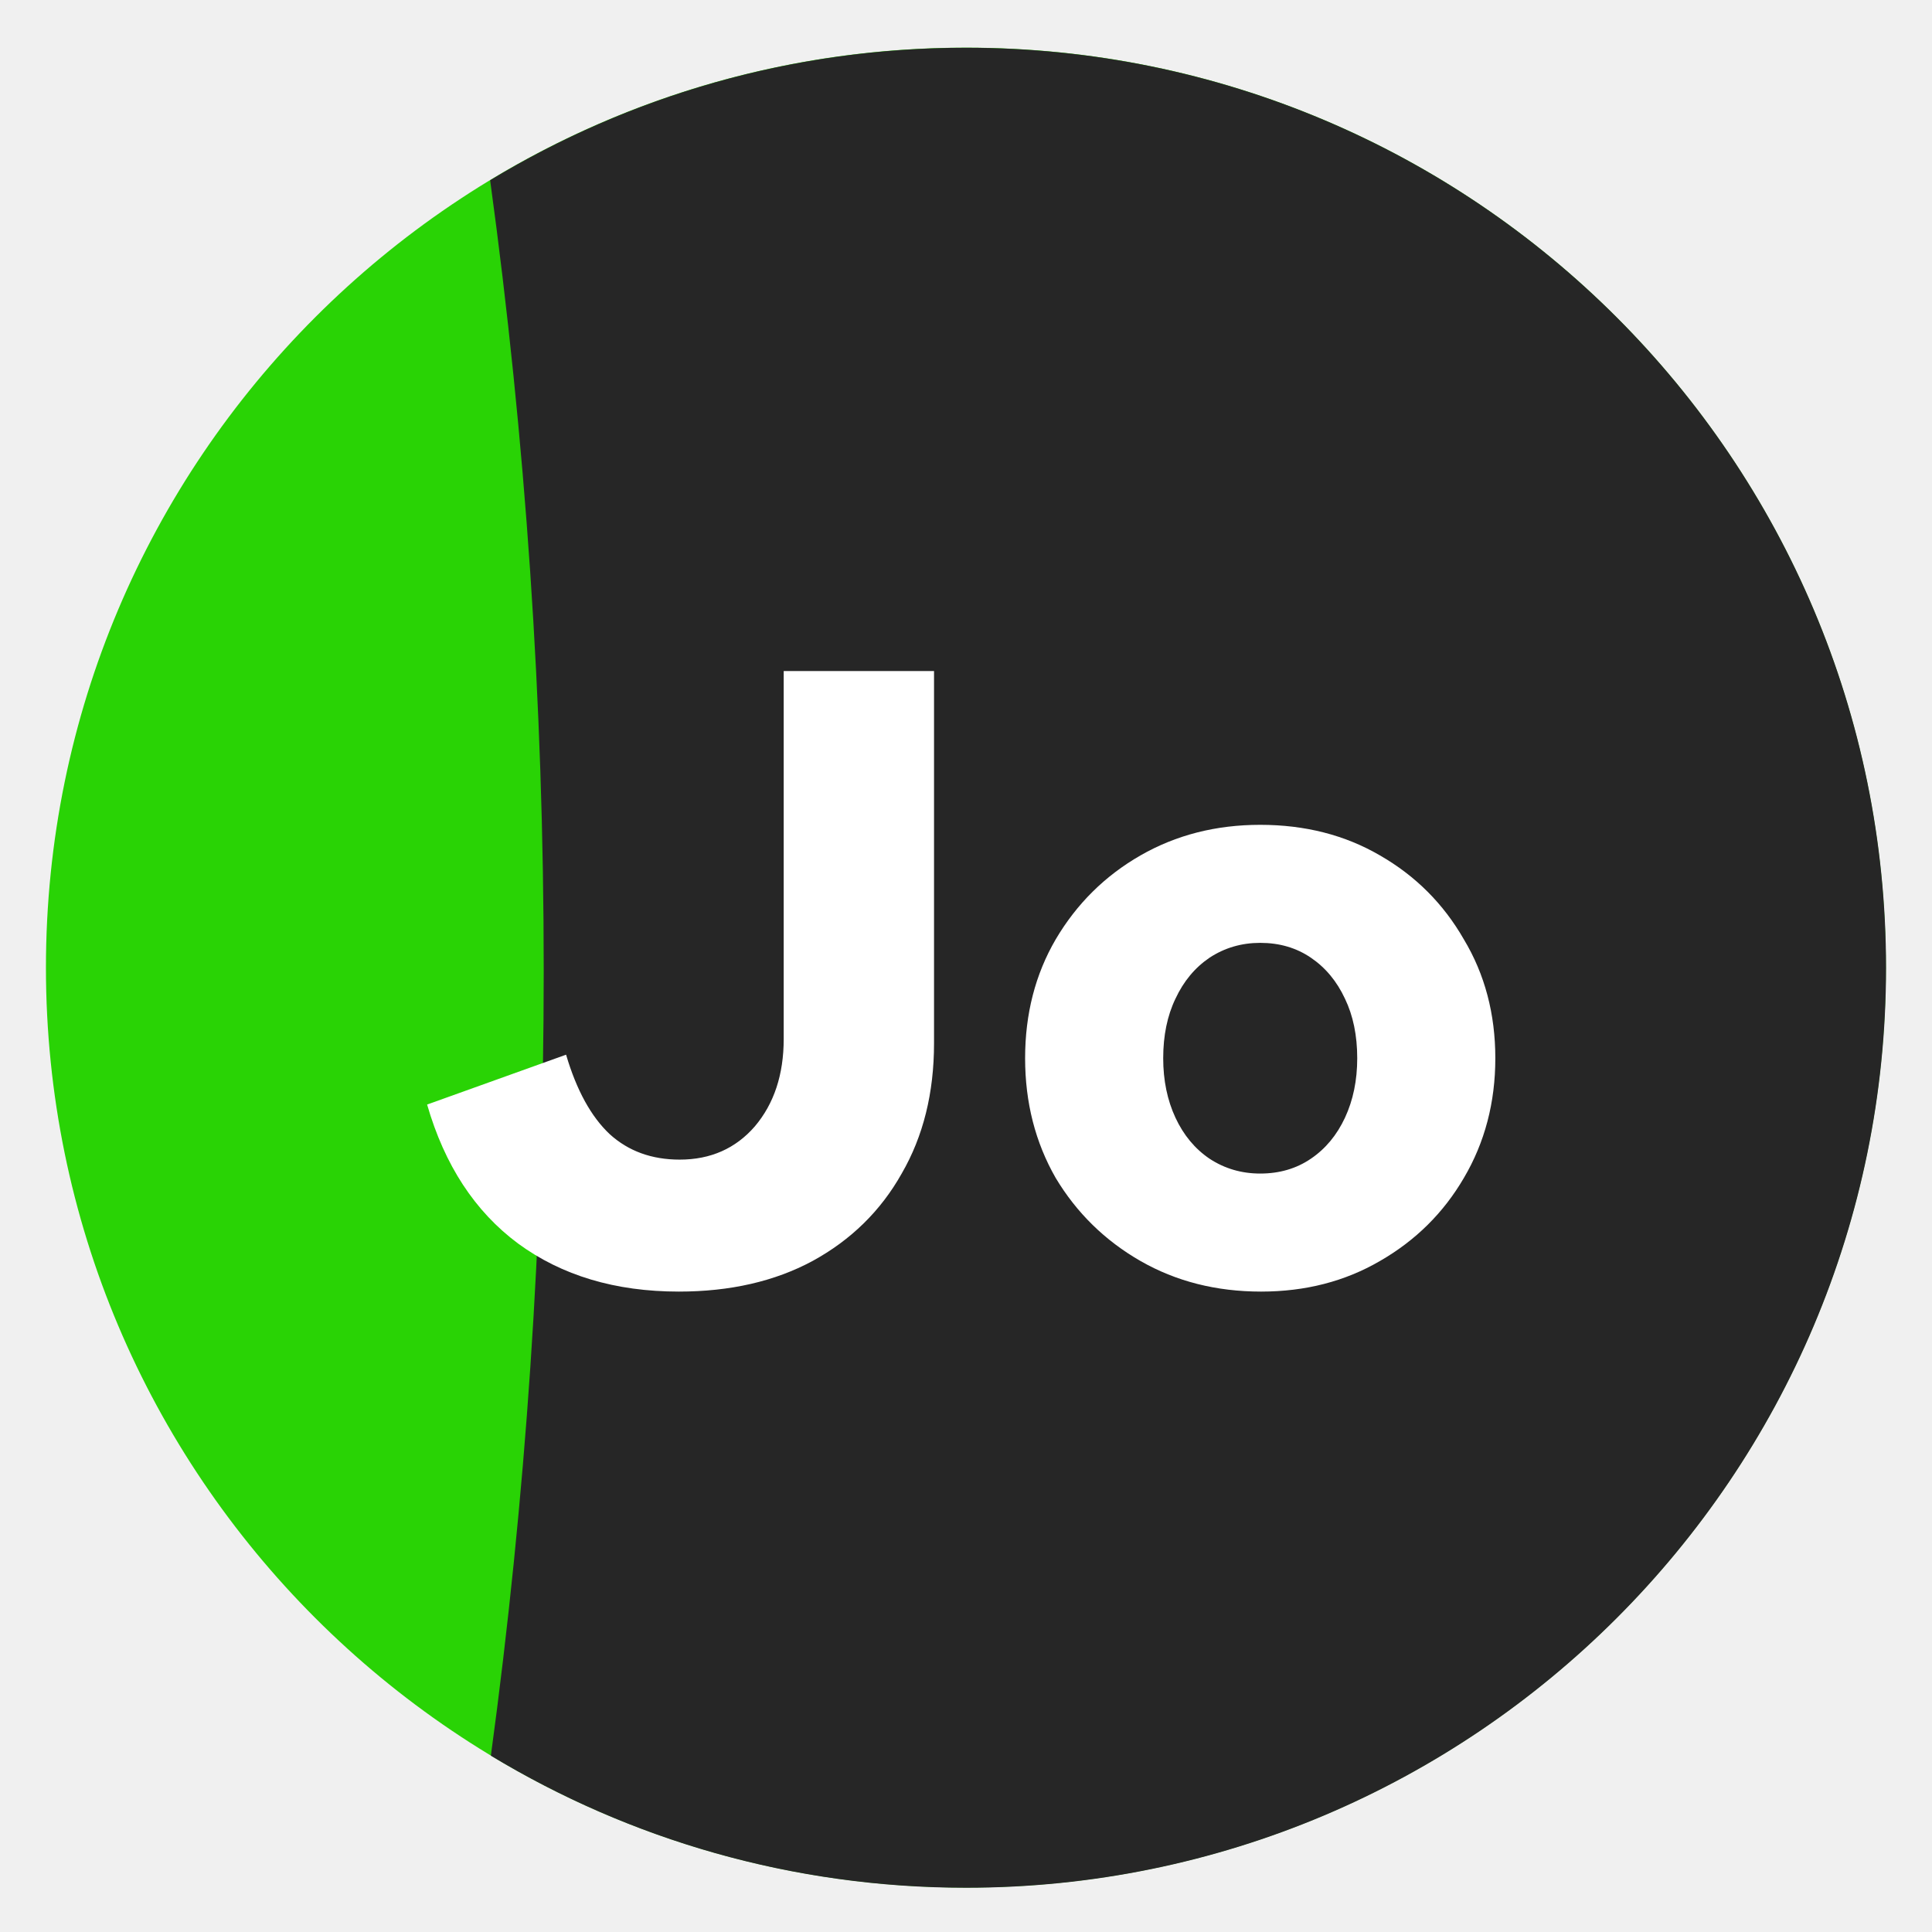
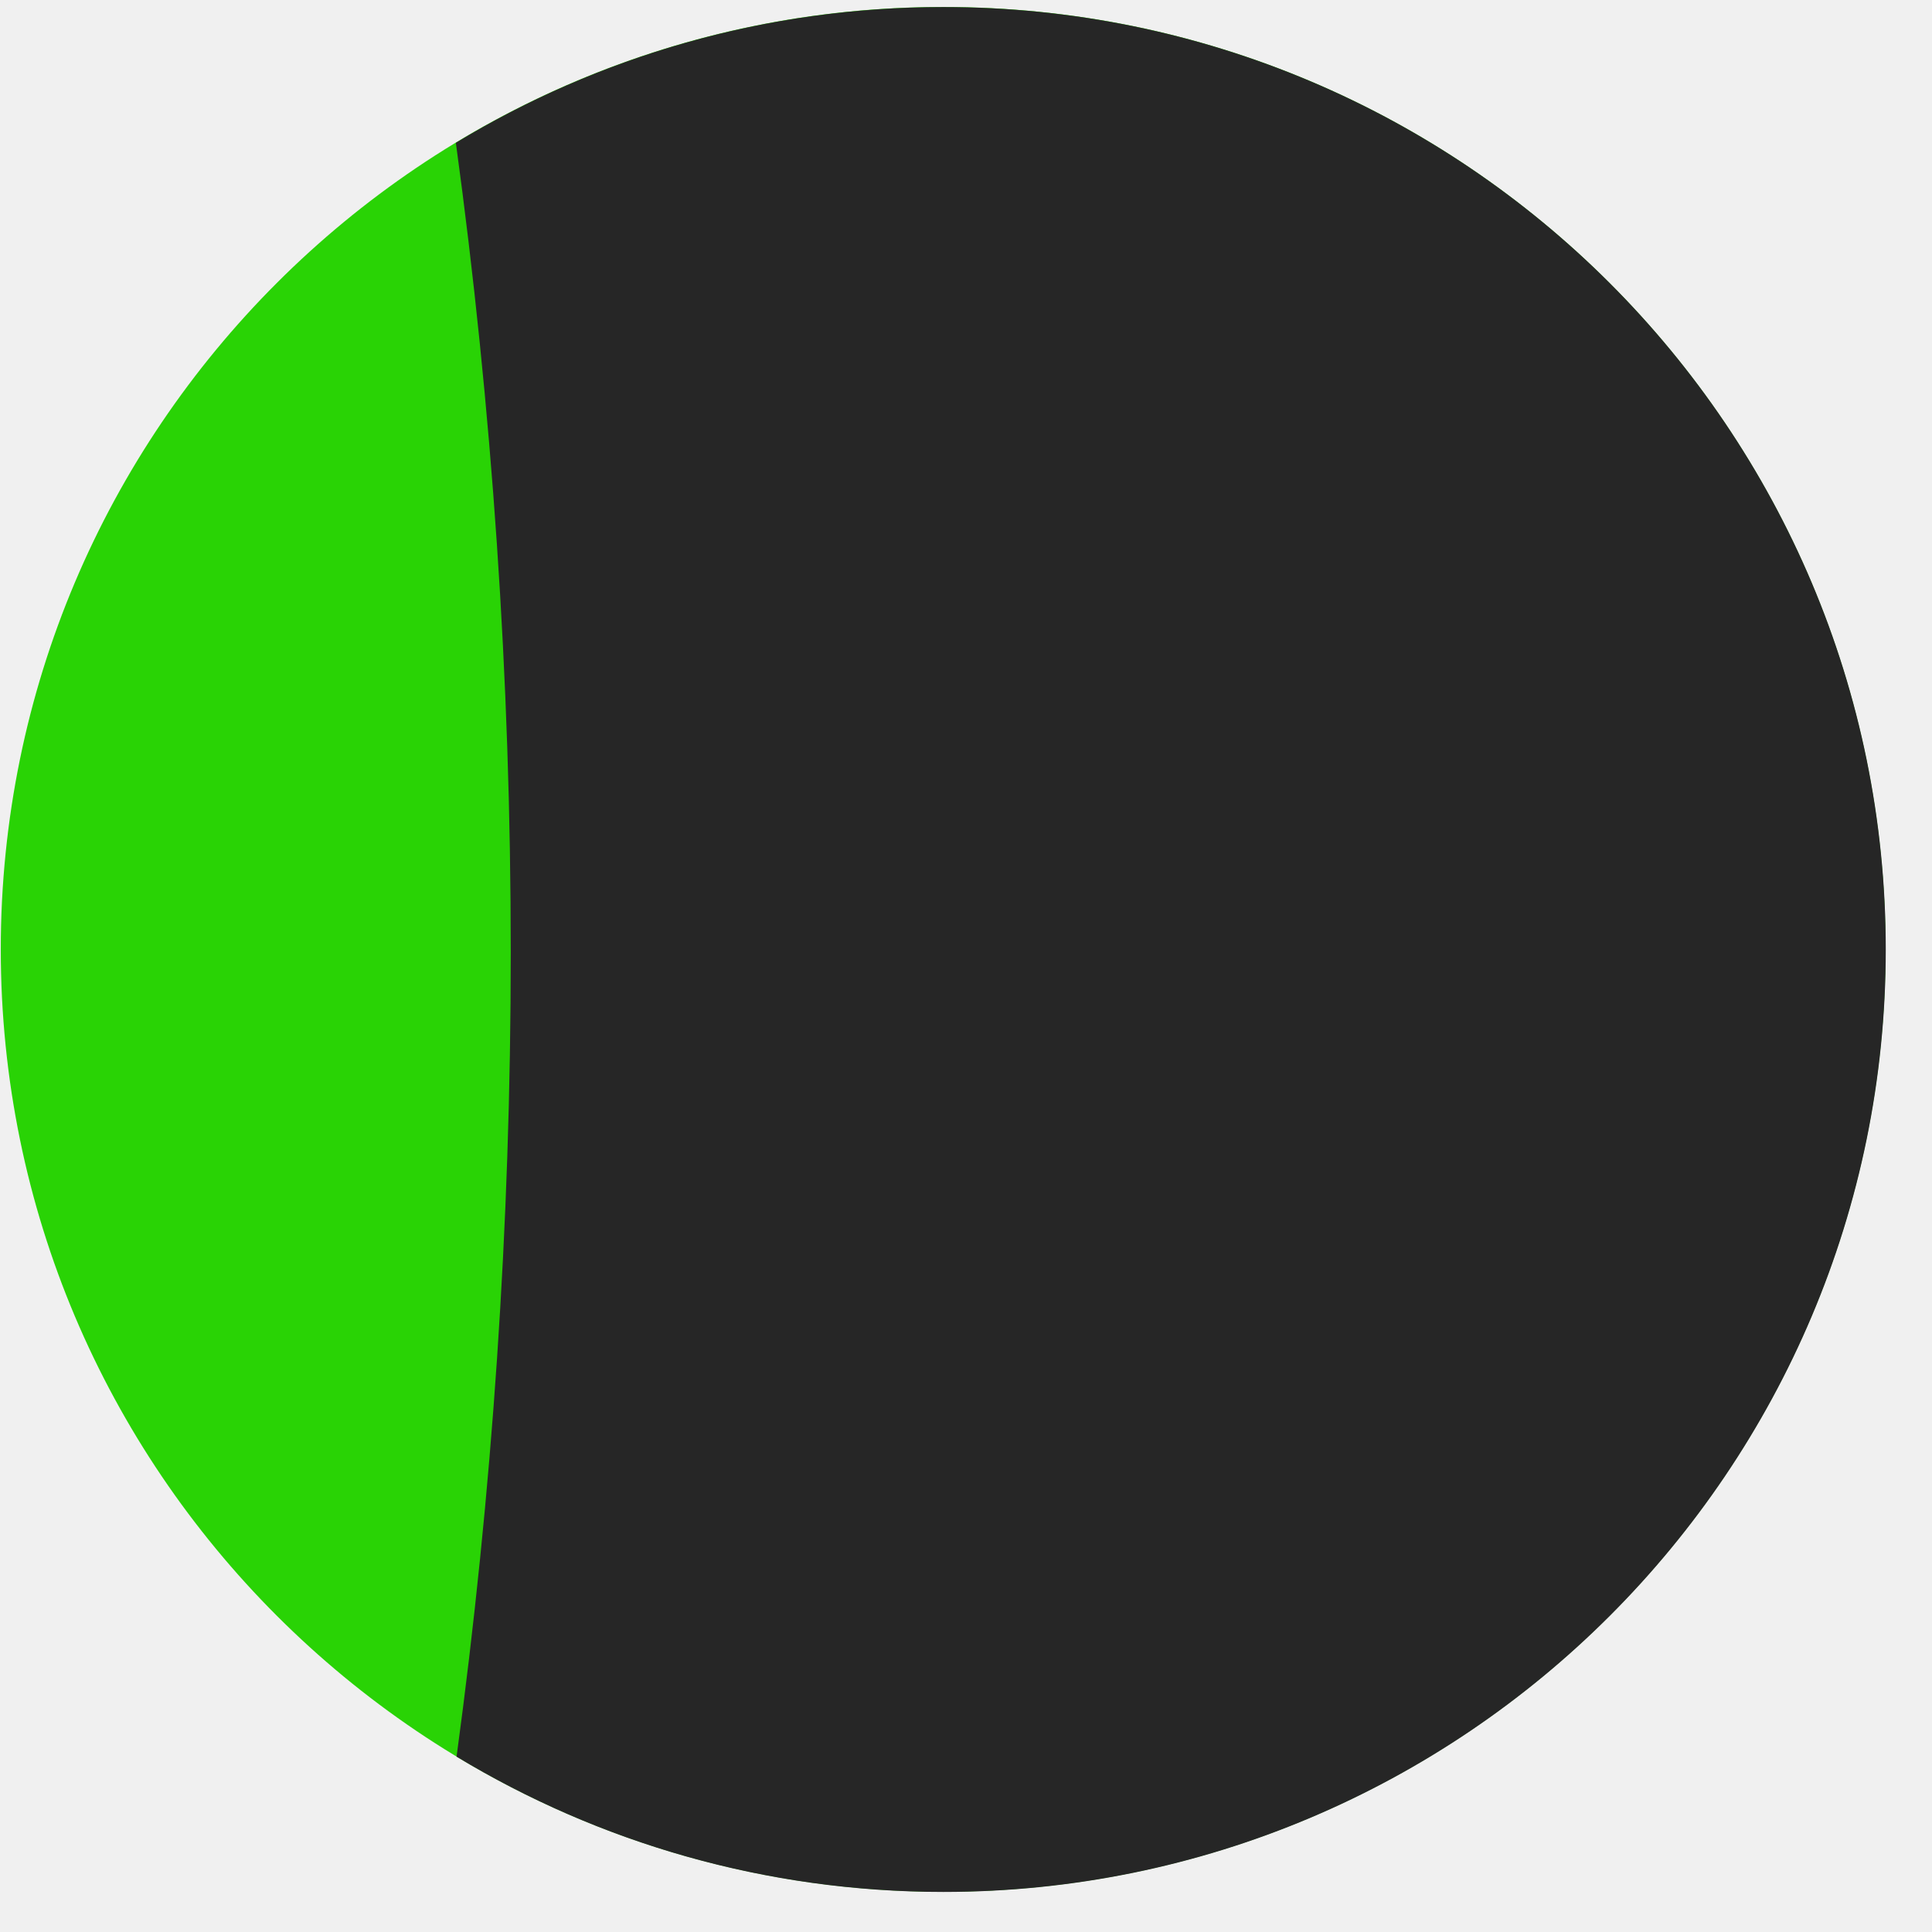
- <svg xmlns="http://www.w3.org/2000/svg" width="42" height="42" viewBox="0 0 42 42" fill="none">
-   <circle cx="20.997" cy="21.035" r="19.999" transform="rotate(-90 20.9973 21.0346)" fill="#29D305" />
-   <path fill-rule="evenodd" clip-rule="evenodd" d="M10.655 3.918C11.424 9.535 11.82 15.271 11.82 21.099C11.82 26.888 11.429 32.586 10.671 38.167C13.686 39.989 17.221 41.038 21.001 41.038C32.046 41.038 41.001 32.083 41.001 21.038C41.001 9.992 32.046 1.038 21.001 1.038C17.214 1.038 13.674 2.09 10.655 3.918Z" fill="#262626" />
-   <path d="M14.757 28.078C13.377 28.078 12.211 27.729 11.261 27.032C10.324 26.336 9.665 25.329 9.285 24.012L12.306 22.928C12.534 23.701 12.851 24.277 13.256 24.657C13.662 25.025 14.168 25.209 14.776 25.209C15.447 25.209 15.992 24.968 16.41 24.486C16.828 23.992 17.037 23.359 17.037 22.587V14.588H20.305V22.681C20.305 23.758 20.071 24.702 19.602 25.512C19.146 26.323 18.5 26.956 17.664 27.413C16.841 27.856 15.872 28.078 14.757 28.078ZM27.415 28.078C26.44 28.078 25.566 27.856 24.793 27.413C24.02 26.969 23.406 26.367 22.95 25.608C22.507 24.835 22.285 23.967 22.285 23.005C22.285 22.042 22.507 21.18 22.95 20.421C23.406 19.648 24.02 19.04 24.793 18.596C25.566 18.153 26.433 17.931 27.396 17.931C28.371 17.931 29.239 18.153 29.999 18.596C30.772 19.04 31.38 19.648 31.823 20.421C32.279 21.18 32.507 22.042 32.507 23.005C32.507 23.967 32.279 24.835 31.823 25.608C31.38 26.367 30.772 26.969 29.999 27.413C29.239 27.856 28.378 28.078 27.415 28.078ZM27.396 25.512C27.814 25.512 28.181 25.405 28.498 25.189C28.815 24.974 29.062 24.677 29.239 24.297C29.416 23.916 29.505 23.486 29.505 23.005C29.505 22.511 29.416 22.08 29.239 21.712C29.062 21.332 28.815 21.035 28.498 20.82C28.181 20.604 27.814 20.497 27.396 20.497C26.991 20.497 26.623 20.604 26.294 20.82C25.977 21.035 25.73 21.332 25.553 21.712C25.376 22.08 25.287 22.511 25.287 23.005C25.287 23.486 25.376 23.916 25.553 24.297C25.73 24.677 25.977 24.974 26.294 25.189C26.623 25.405 26.991 25.512 27.396 25.512Z" fill="white" />
+ <svg xmlns="http://www.w3.org/2000/svg" width="41" height="41" viewBox="0 0 41 41" fill="none">
+   <circle cx="20.016" cy="20.147" r="19.999" transform="rotate(-90 20.0157 20.1472)" fill="#29D305" />
+   <path fill-rule="evenodd" clip-rule="evenodd" d="M9.674 3.03C10.442 8.648 10.839 14.383 10.839 20.212C10.839 26.001 10.447 31.698 9.689 37.279C12.704 39.102 16.239 40.15 20.019 40.15C31.065 40.15 40.019 31.196 40.019 20.15C40.019 9.104 31.065 0.15 20.019 0.15C16.233 0.15 12.692 1.202 9.674 3.03Z" fill="#262626" />
</svg>
